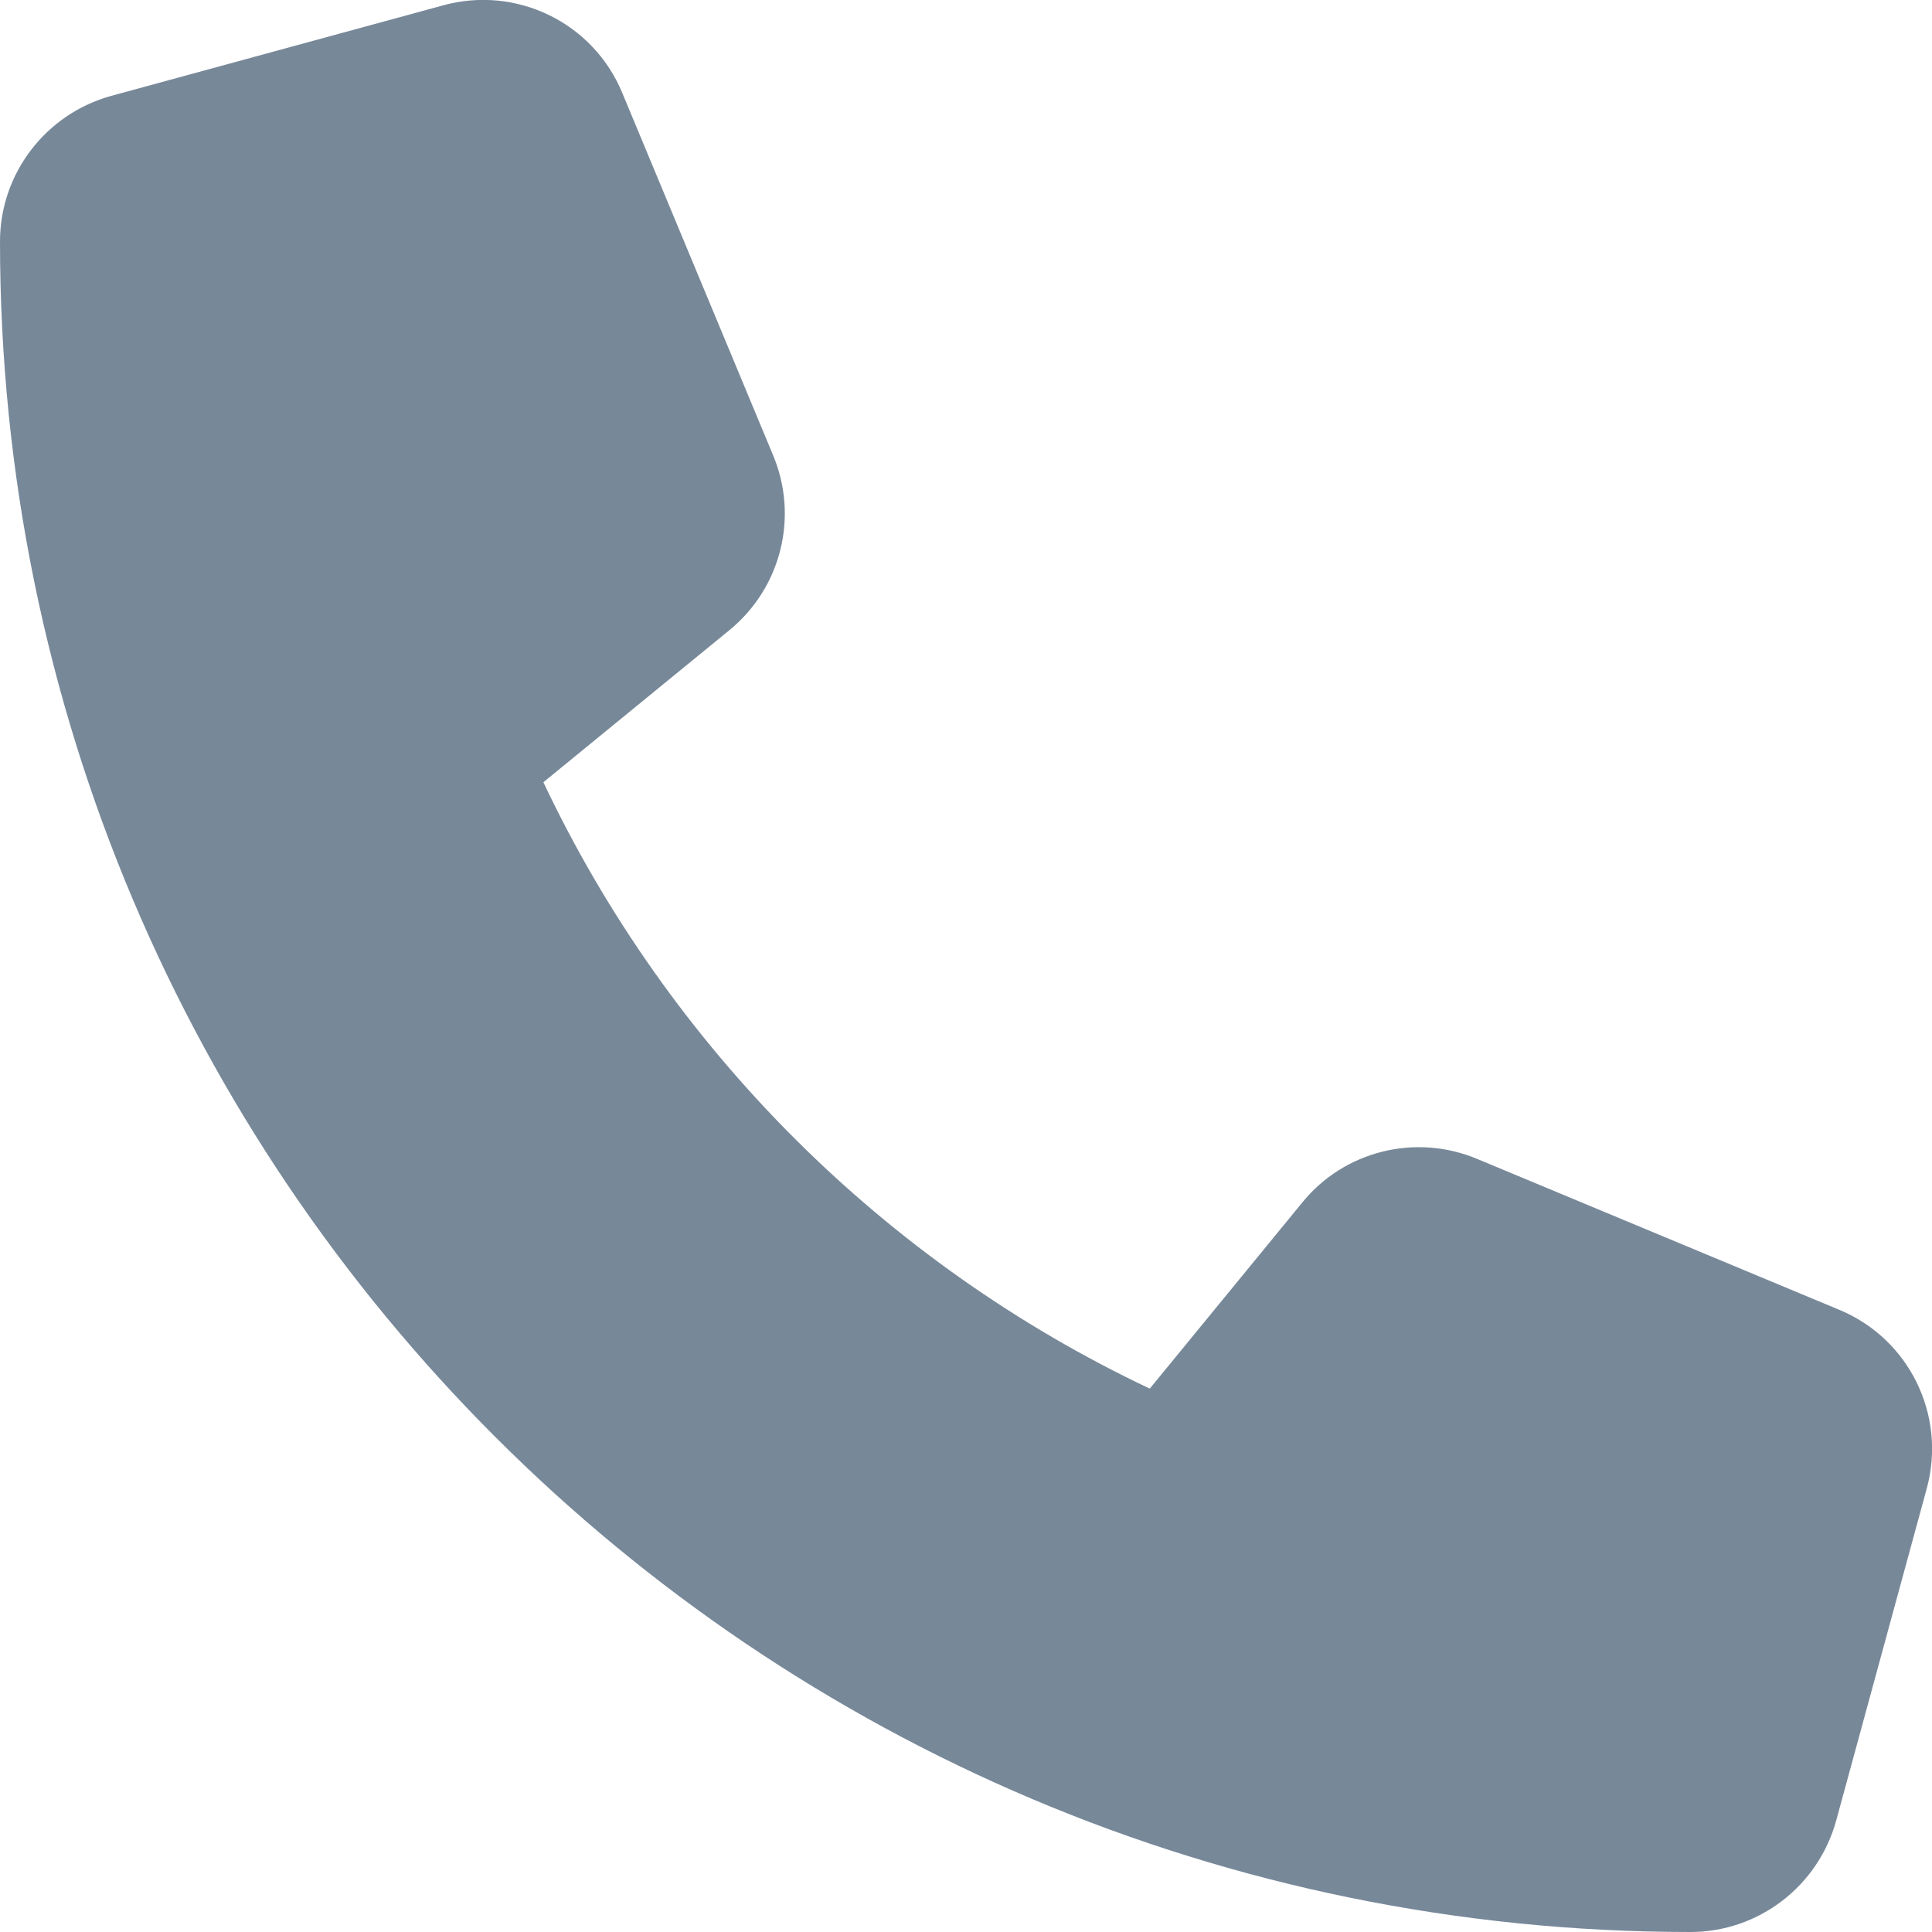
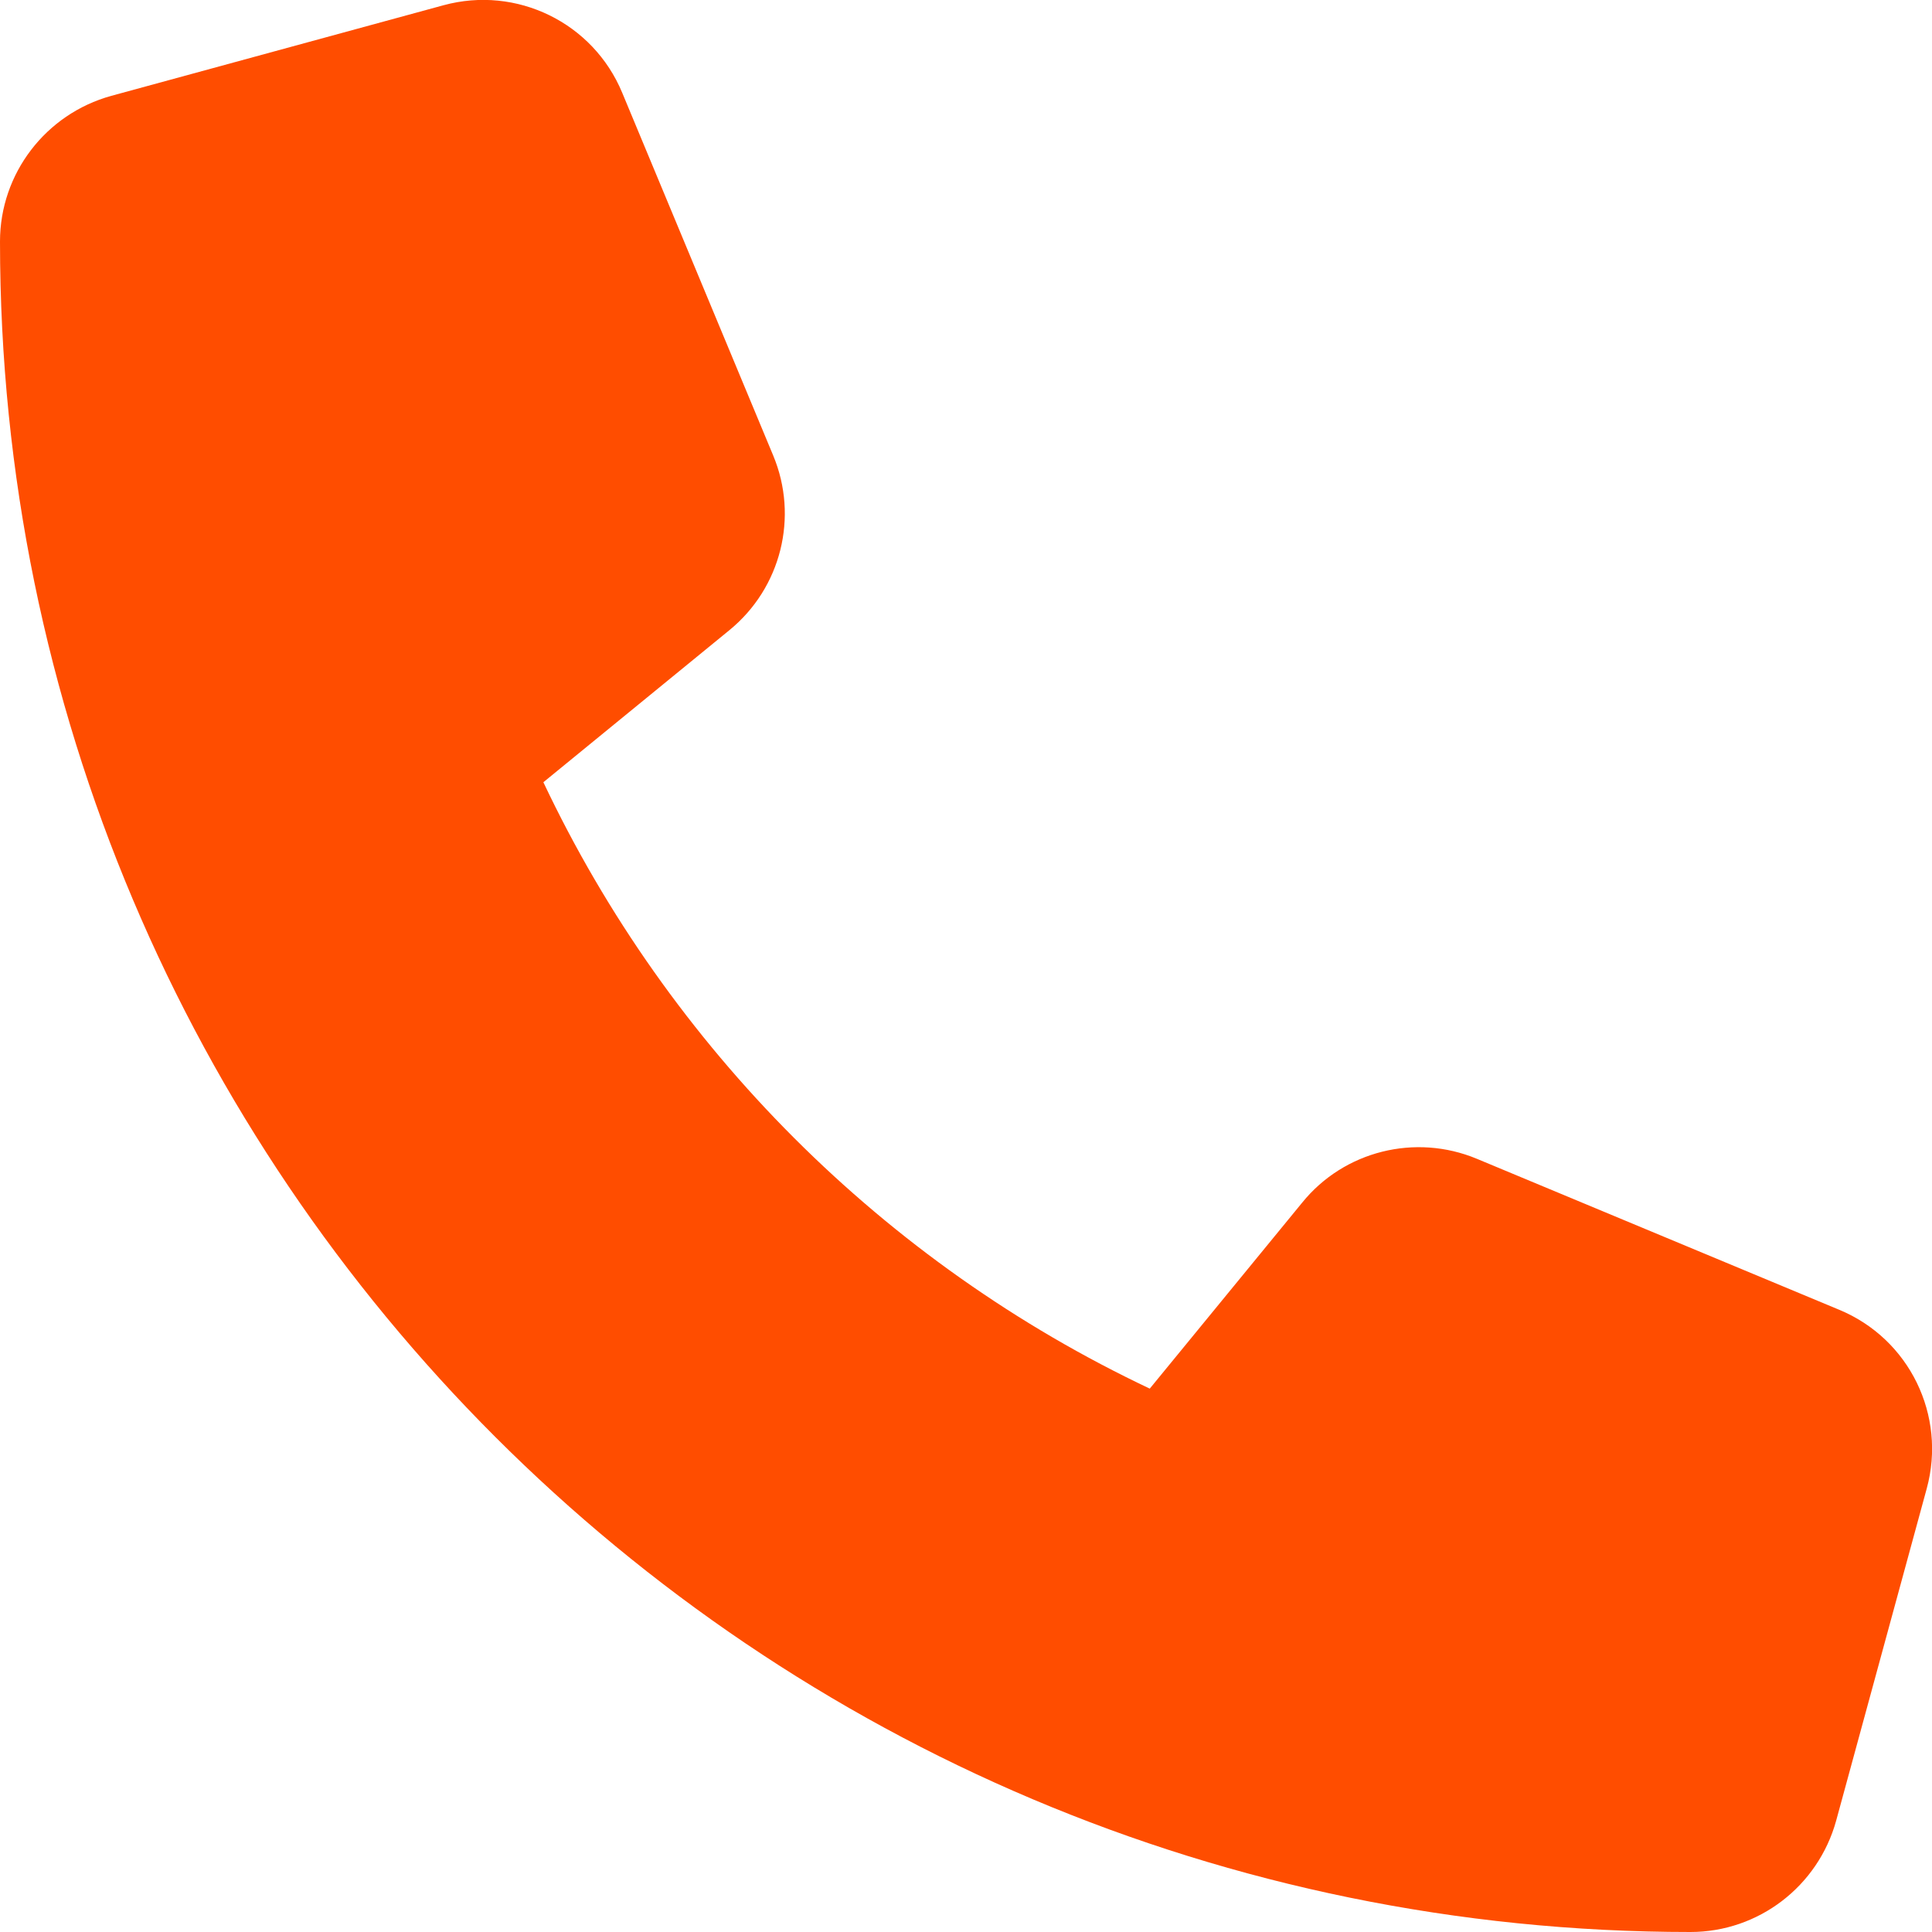
<svg xmlns="http://www.w3.org/2000/svg" version="1.1" id="Calque_1" x="0px" y="0px" viewBox="0 0 512 512" style="enable-background:new 0 0 512 512;" xml:space="preserve">
  <style type="text/css">
- 	.st0{fill:#778899;}
+ 	.st0{fill:#FF4D00;}
</style>
  <path class="st0" d="M164.9,24.6c-7.7-18.6-28-28.5-47.4-23.2l-88,24C12.1,30.2,0,46,0,64c0,247.4,200.6,448,448,448  c18,0,33.8-12.1,38.6-29.5l24-88c5.3-19.4-4.6-39.7-23.2-47.4l-96-40c-16.3-6.8-35.2-2.1-46.3,11.6L304.7,368  c-70.4-33.3-127.4-90.3-160.7-160.7l49.3-40.3c13.7-11.2,18.4-30,11.6-46.3L164.9,24.6L164.9,24.6z" />
</svg>
